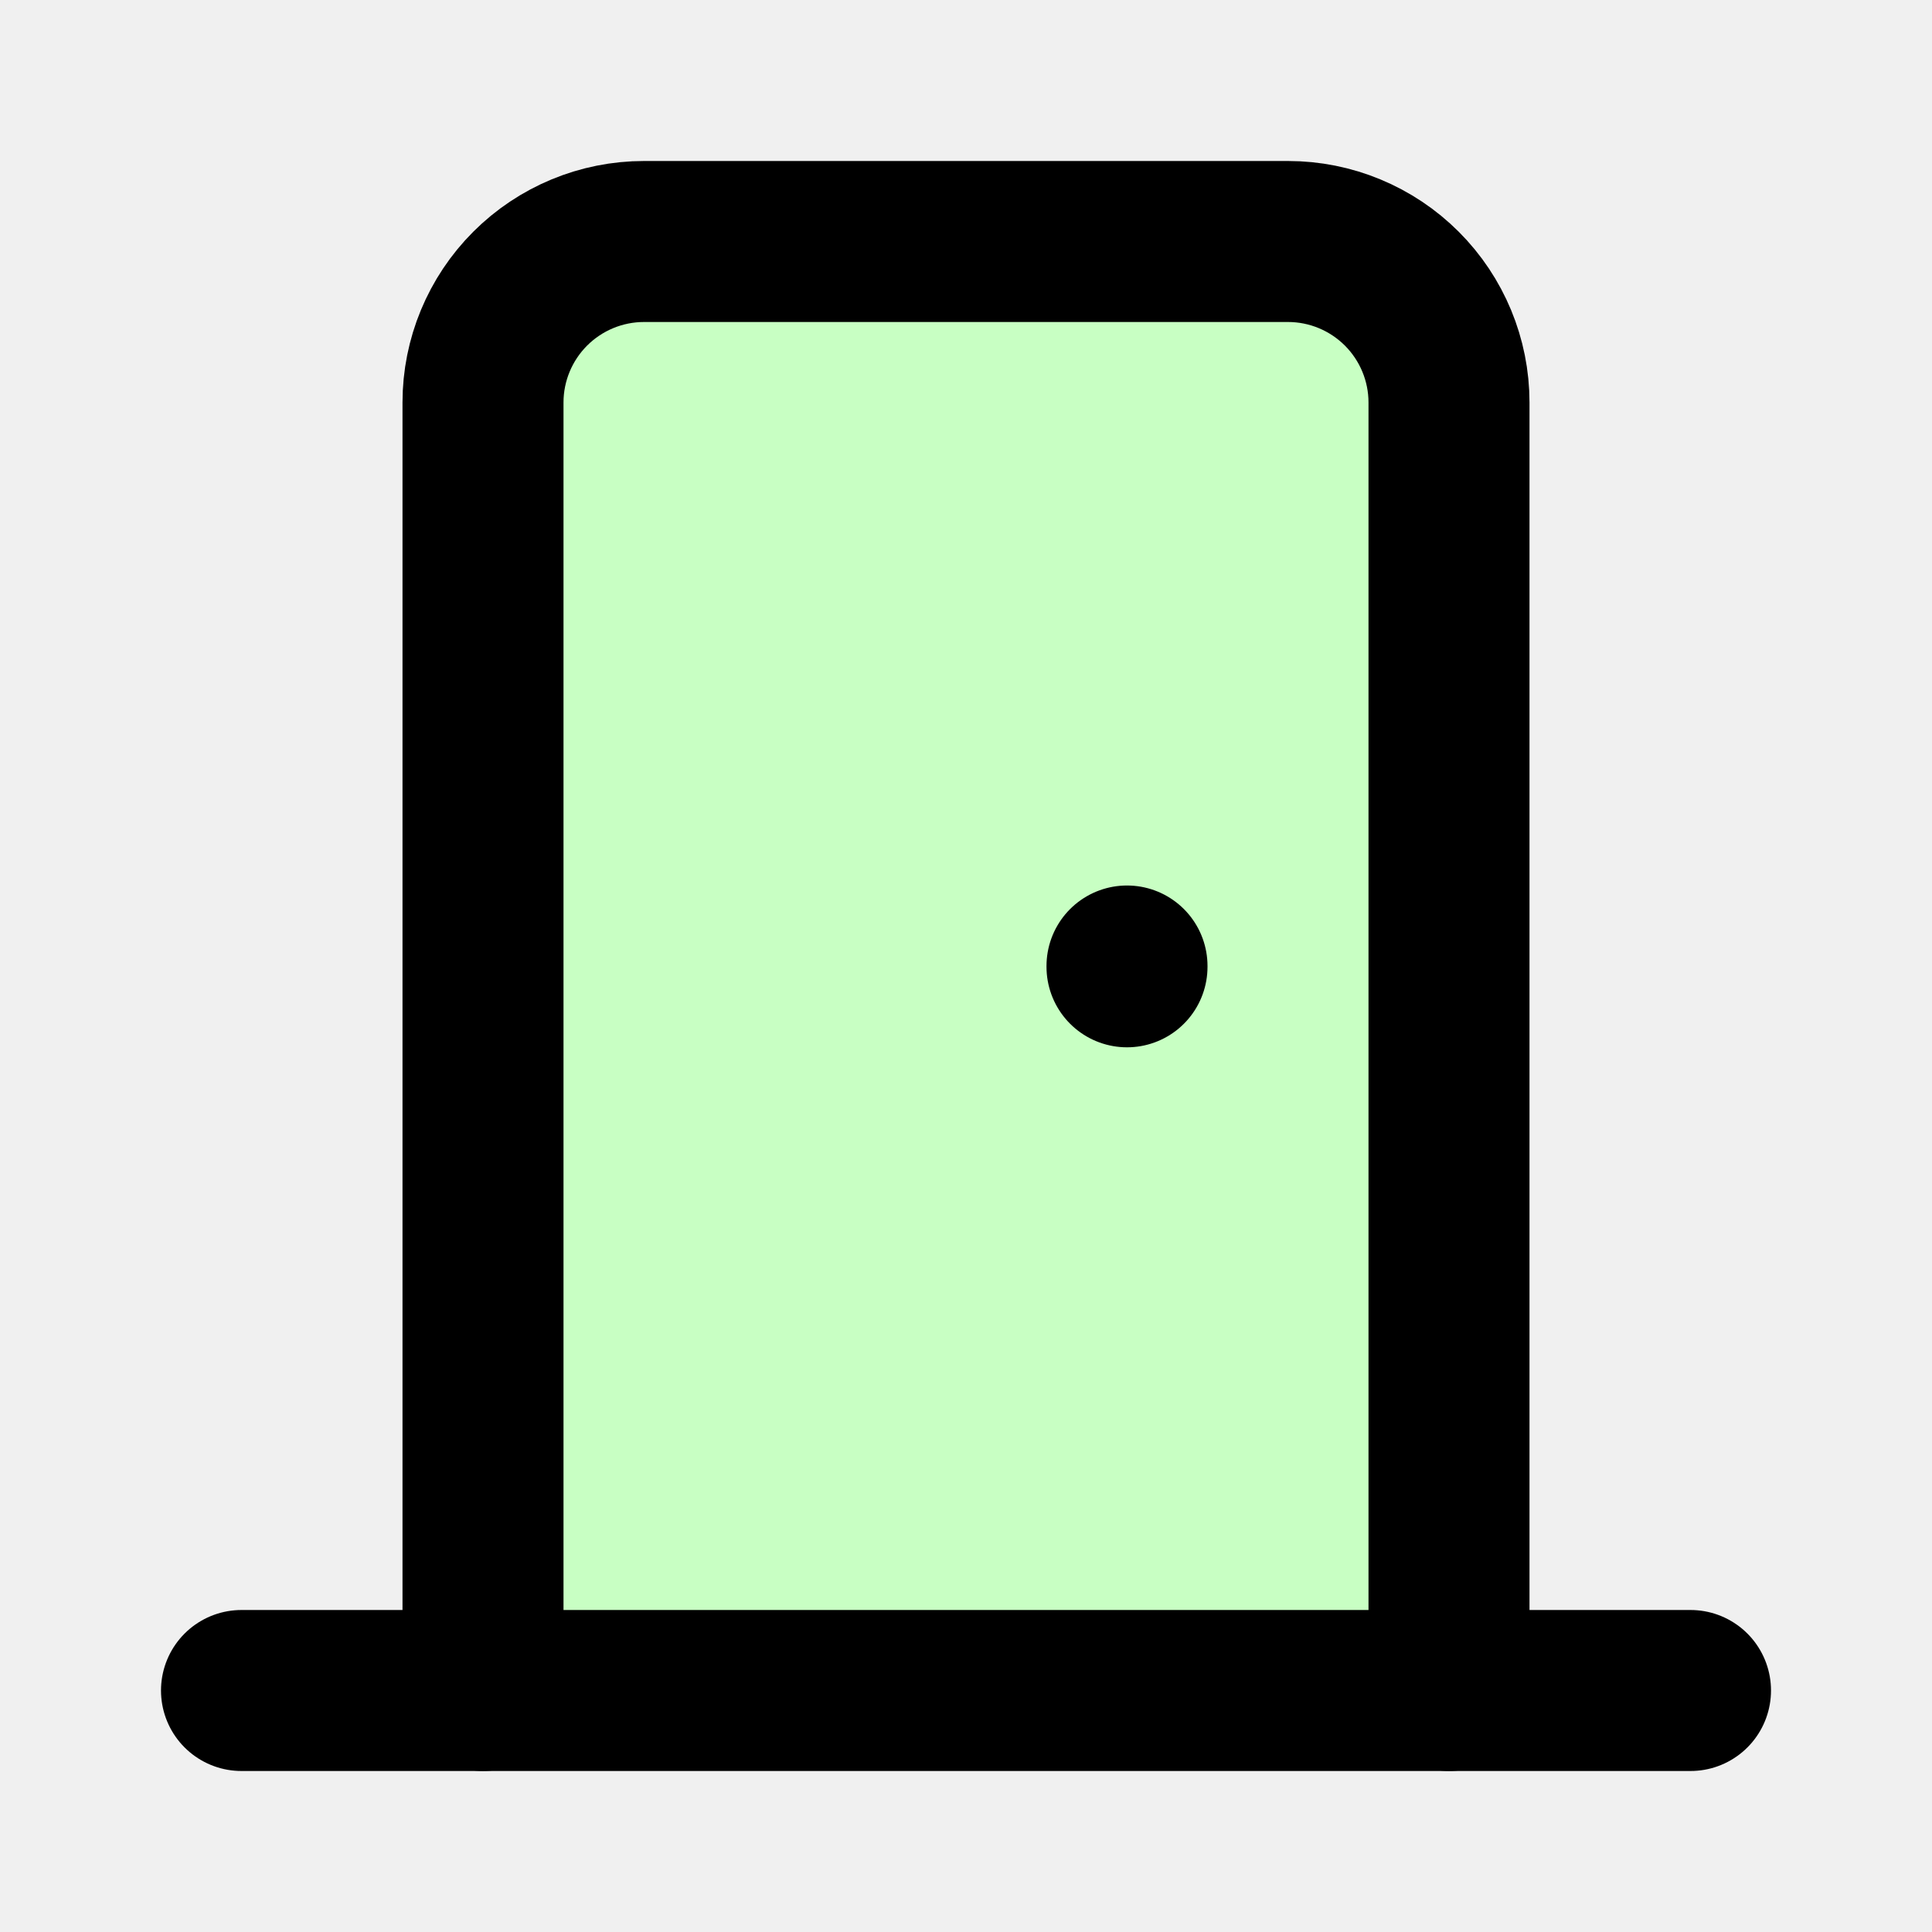
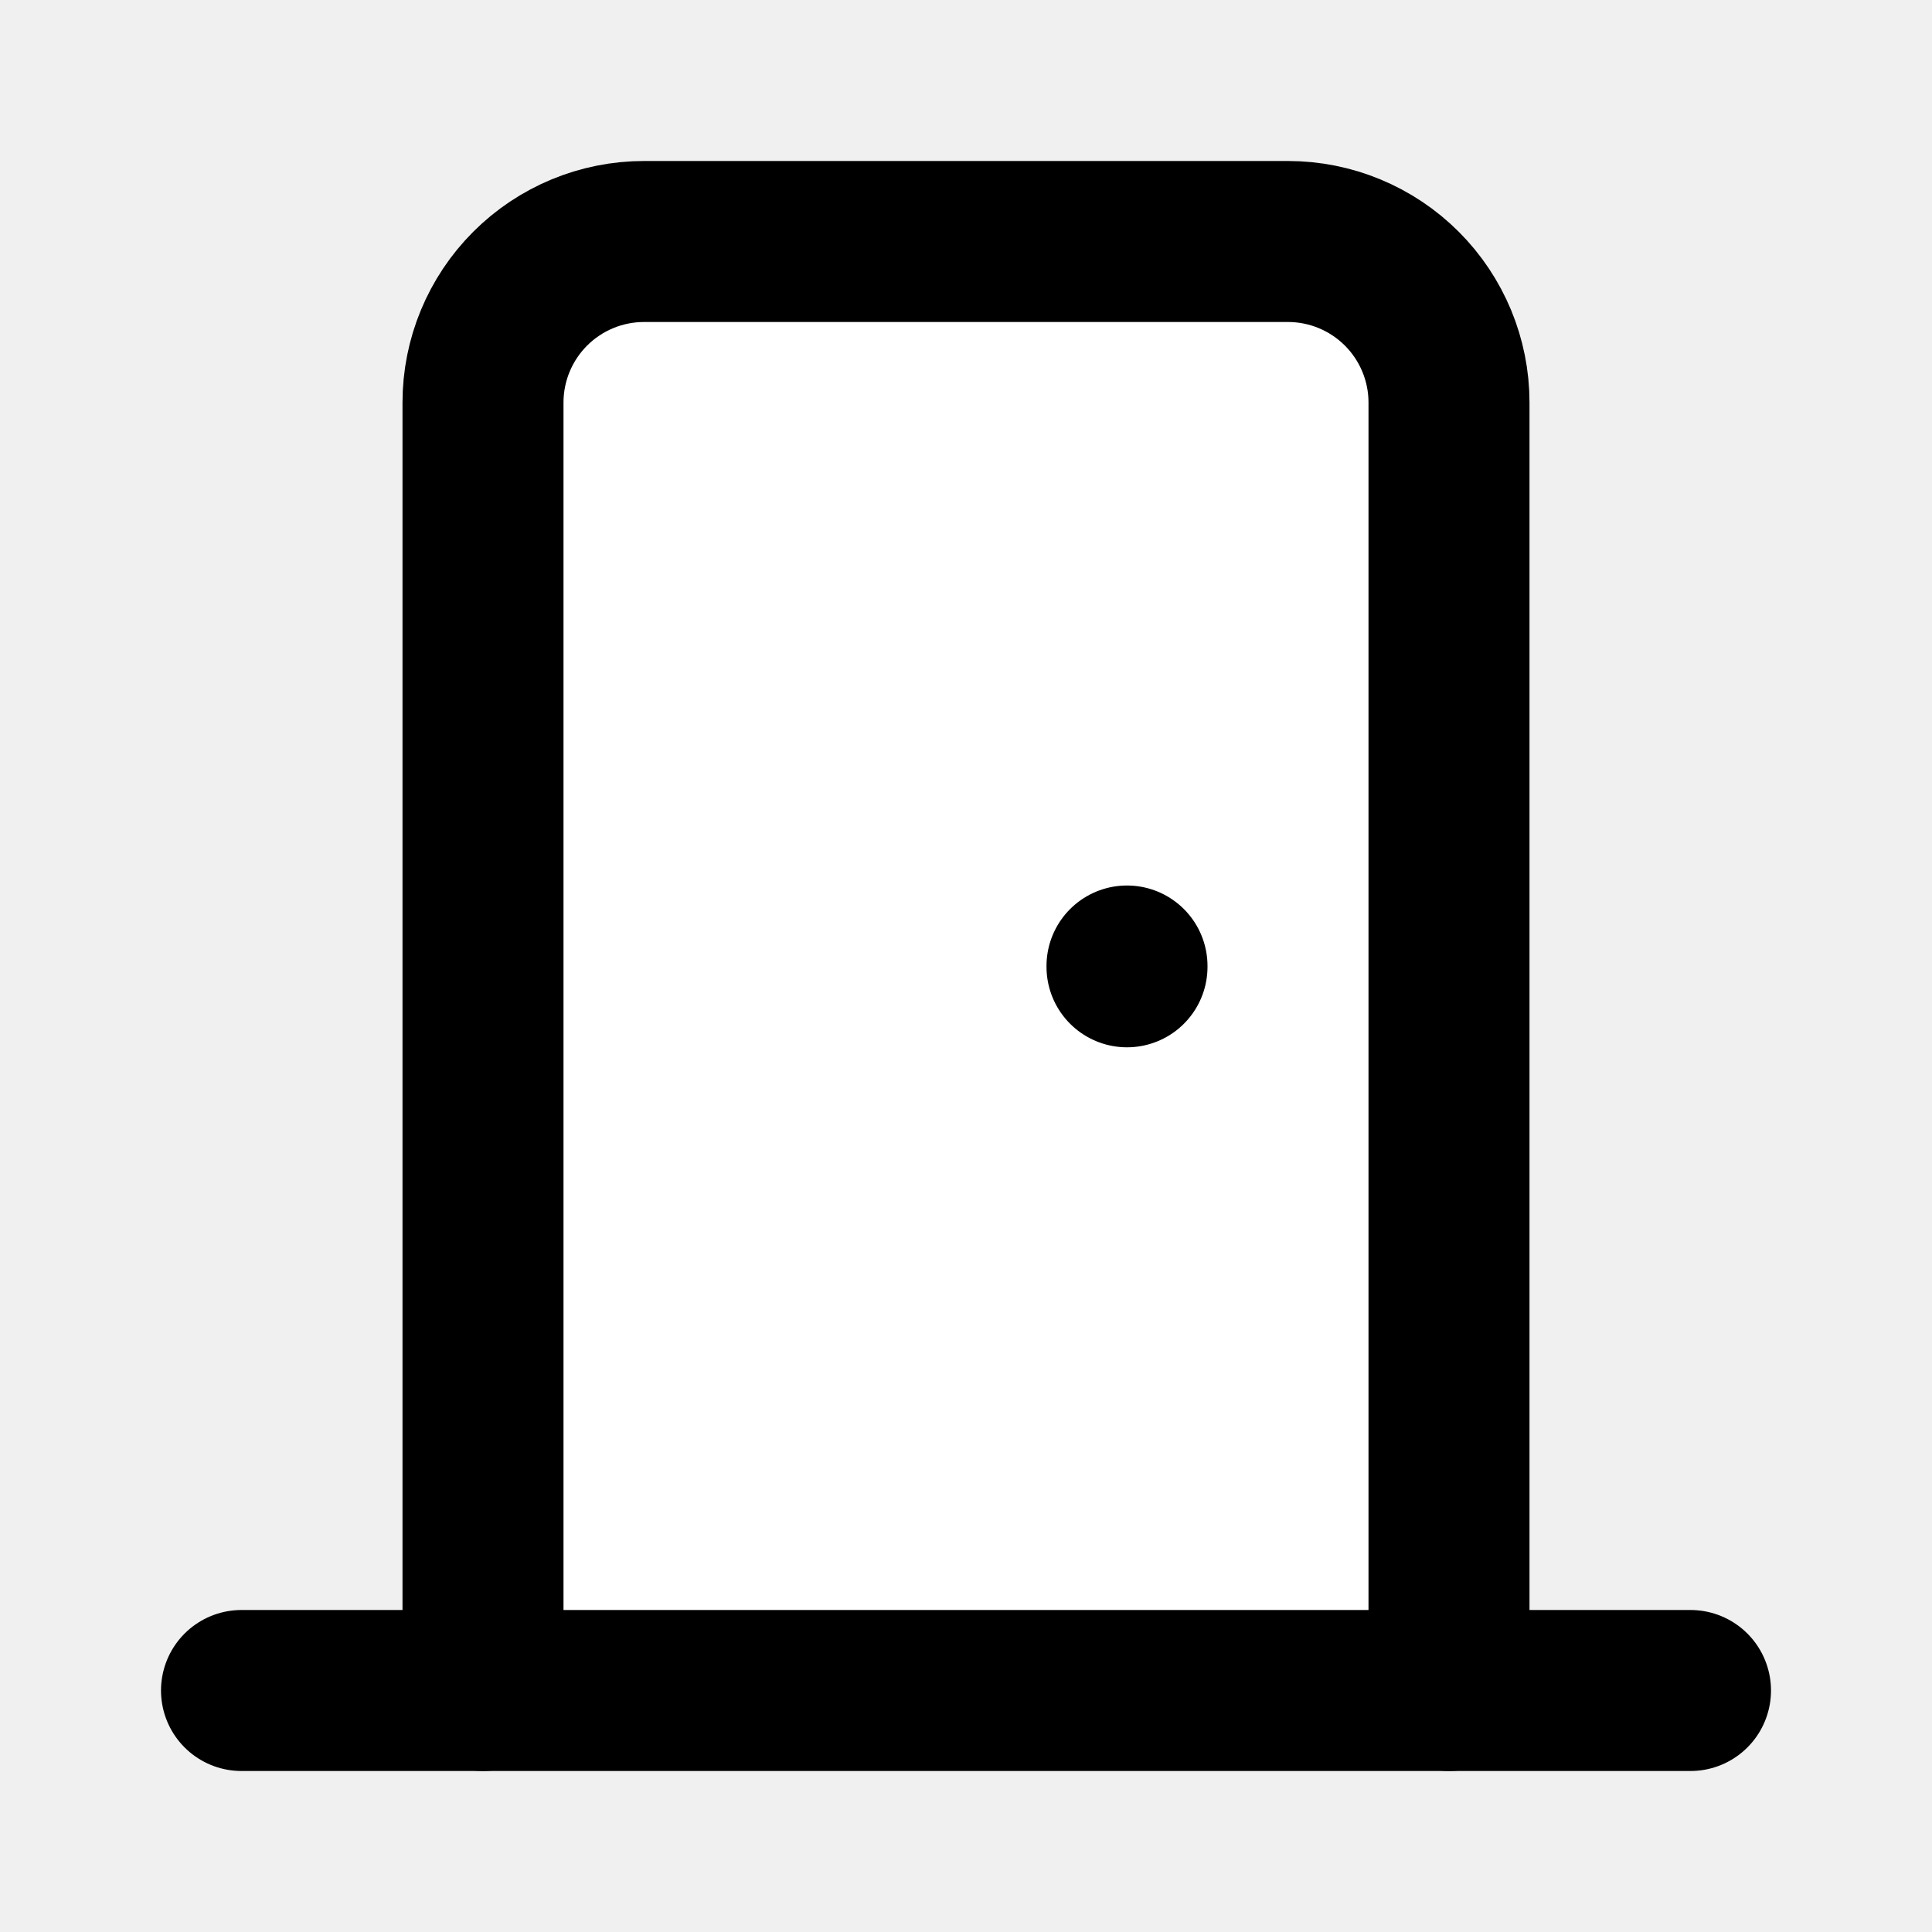
<svg xmlns="http://www.w3.org/2000/svg" width="24" height="24" viewBox="0 0 24 24" fill="none">
  <g clip-path="url(#clip0_121_70)">
-     <path d="M6 21V5C6 4.47 6.211 3.961 6.586 3.586C6.961 3.211 7.47 3 8 3H16C16.53 3 17.039 3.211 17.414 3.586C17.789 3.961 18 4.47 18 5V21" fill="#C8FFC3" style="fill:#C8FFC3;fill:color(display-p3 0.783 1 0.764);fill-opacity:1;" />
+     <path d="M6 21V5C6 4.47 6.211 3.961 6.586 3.586C6.961 3.211 7.47 3 8 3H16C16.53 3 17.039 3.211 17.414 3.586C17.789 3.961 18 4.47 18 5V21" fill="white" style="fill:white;fill-opacity:1;" />
    <path d="M6 21V5C6 4.47 6.211 3.961 6.586 3.586C6.961 3.211 7.47 3 8 3H16C16.53 3 17.039 3.211 17.414 3.586C17.789 3.961 18 4.47 18 5V21" stroke="black" style="stroke:black;stroke-opacity:1;" stroke-width="2" stroke-linecap="round" stroke-linejoin="round" />
    <path d="M14 12V12.01" stroke="black" style="stroke:black;stroke-opacity:1;" stroke-width="2" stroke-linecap="round" stroke-linejoin="round" />
    <path d="M3 21H21" stroke="black" style="stroke:black;stroke-opacity:1;" stroke-width="2" stroke-linecap="round" stroke-linejoin="round" />
  </g>
  <defs>
    <clipPath id="clip0_121_70">
      <rect width="24" height="24" fill="white" style="fill:white;fill-opacity:1;" />
    </clipPath>
  </defs>
</svg>
